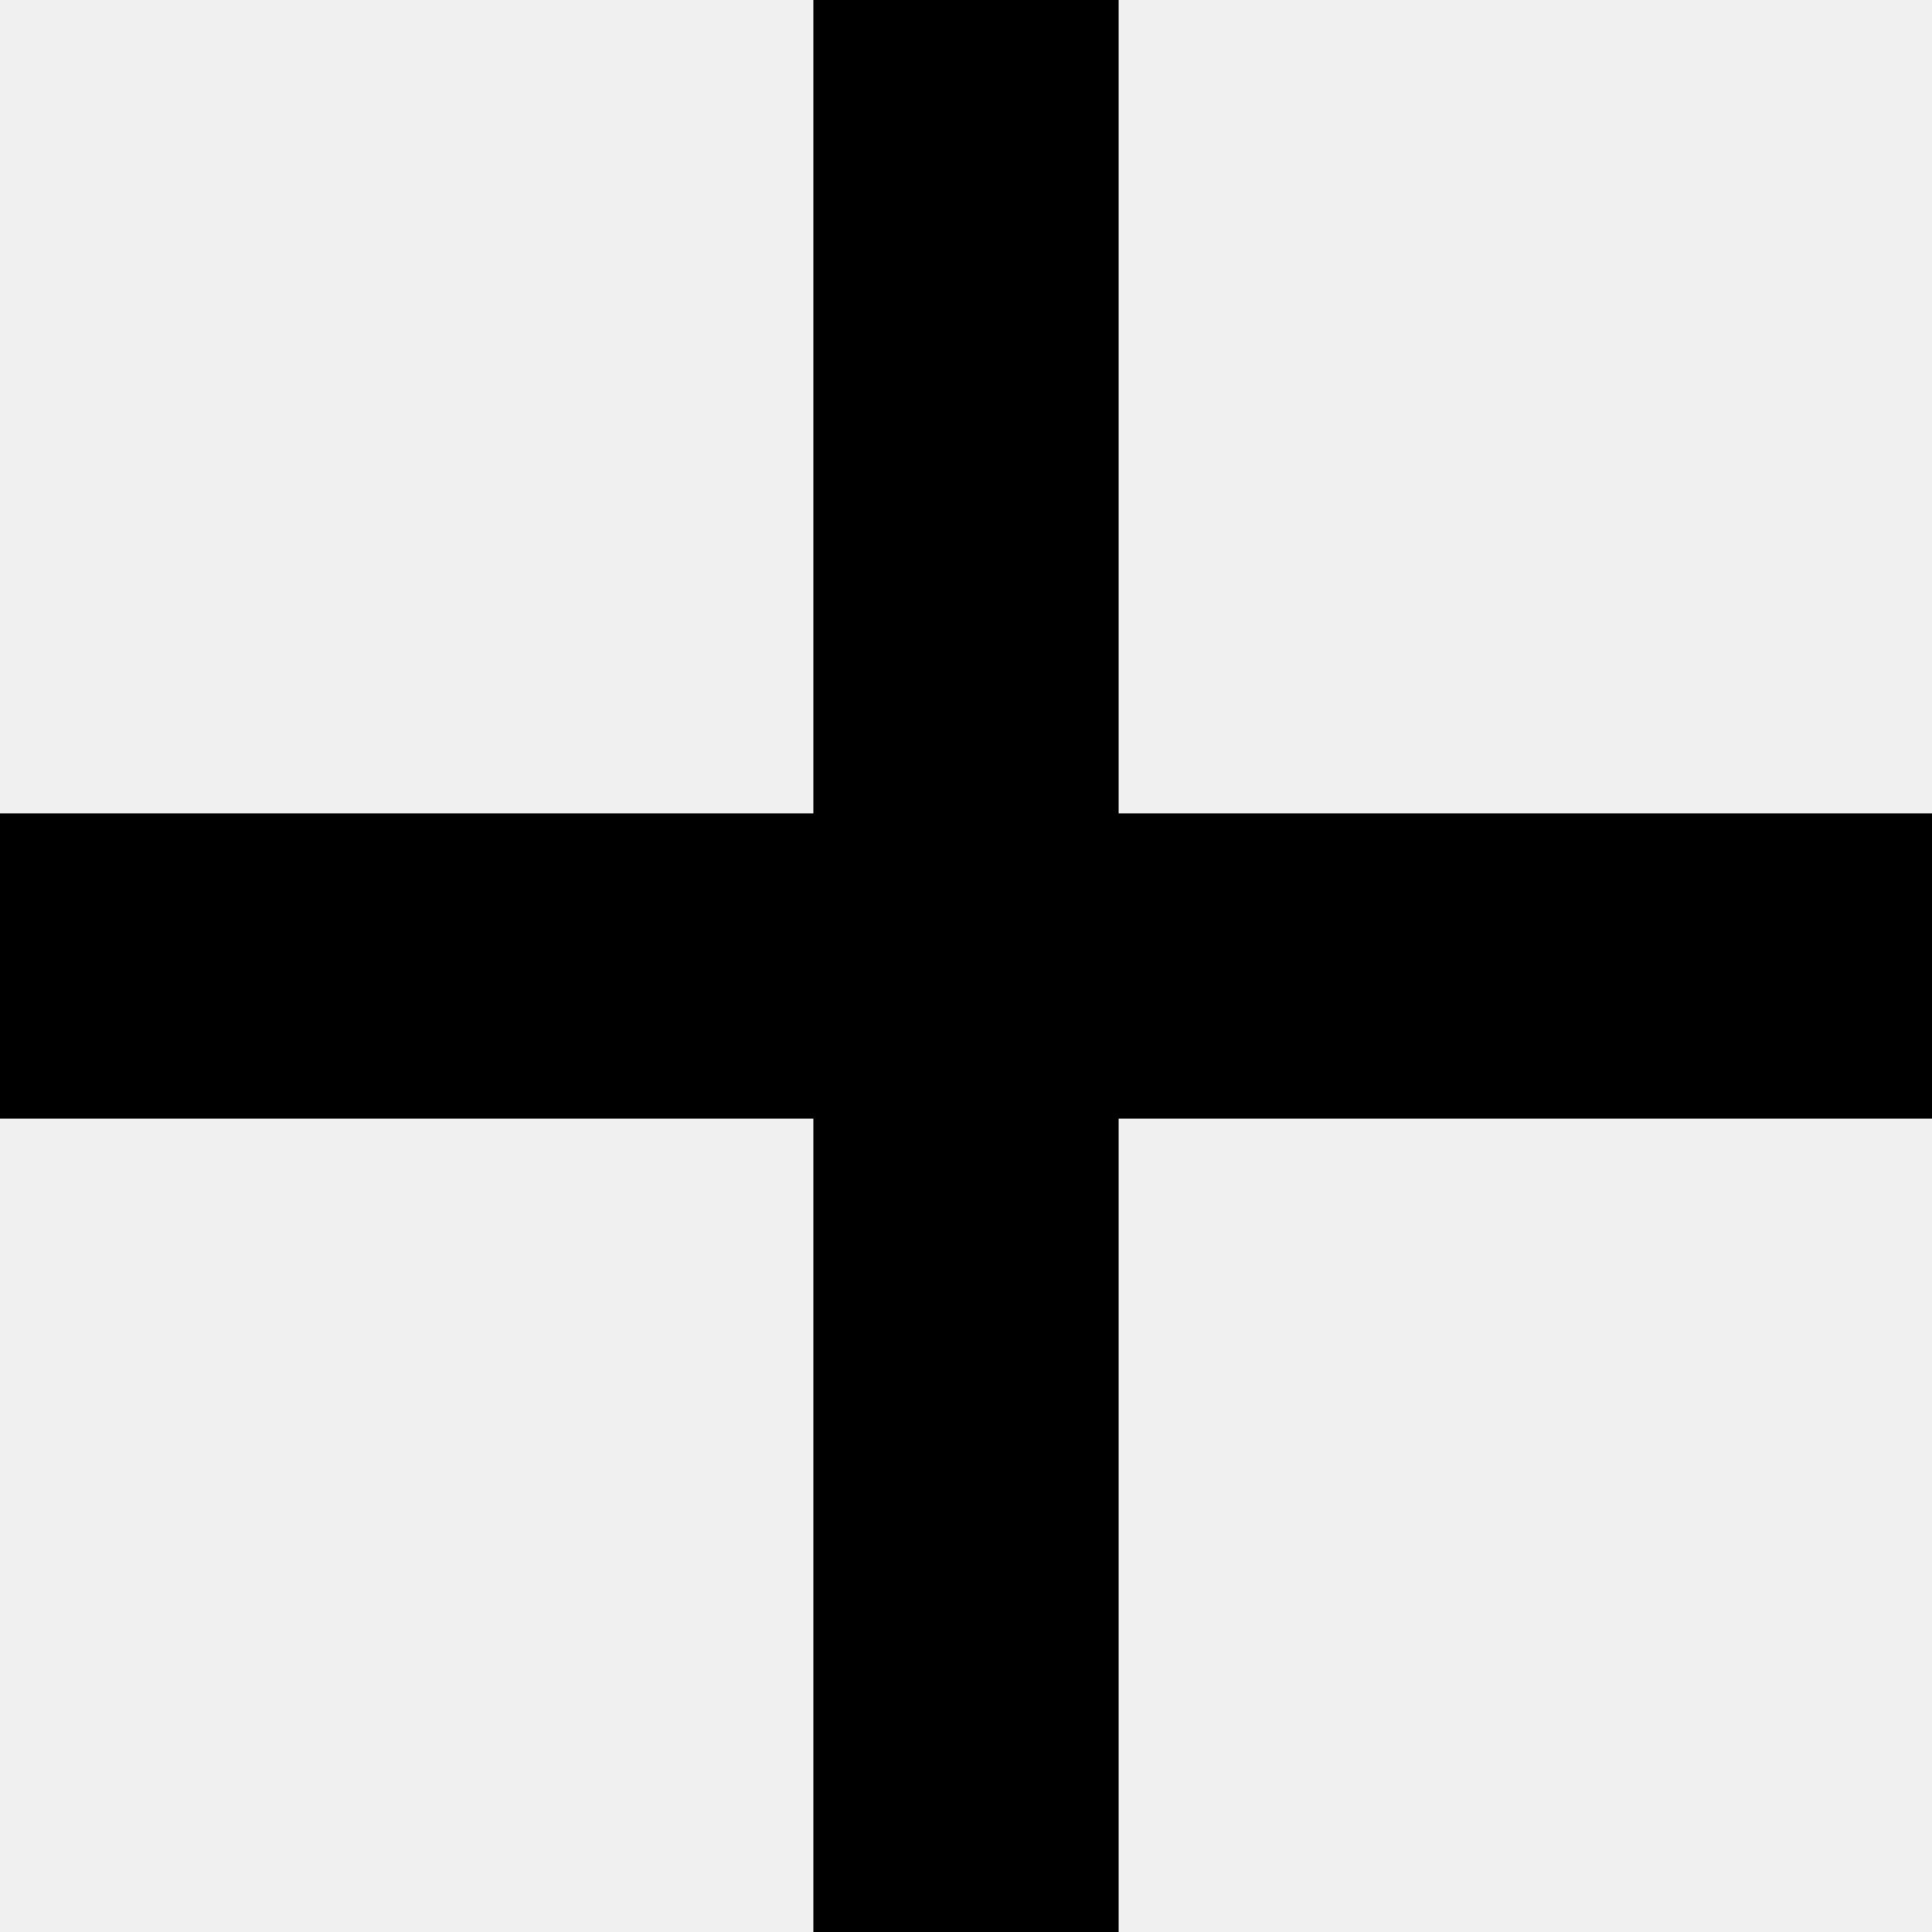
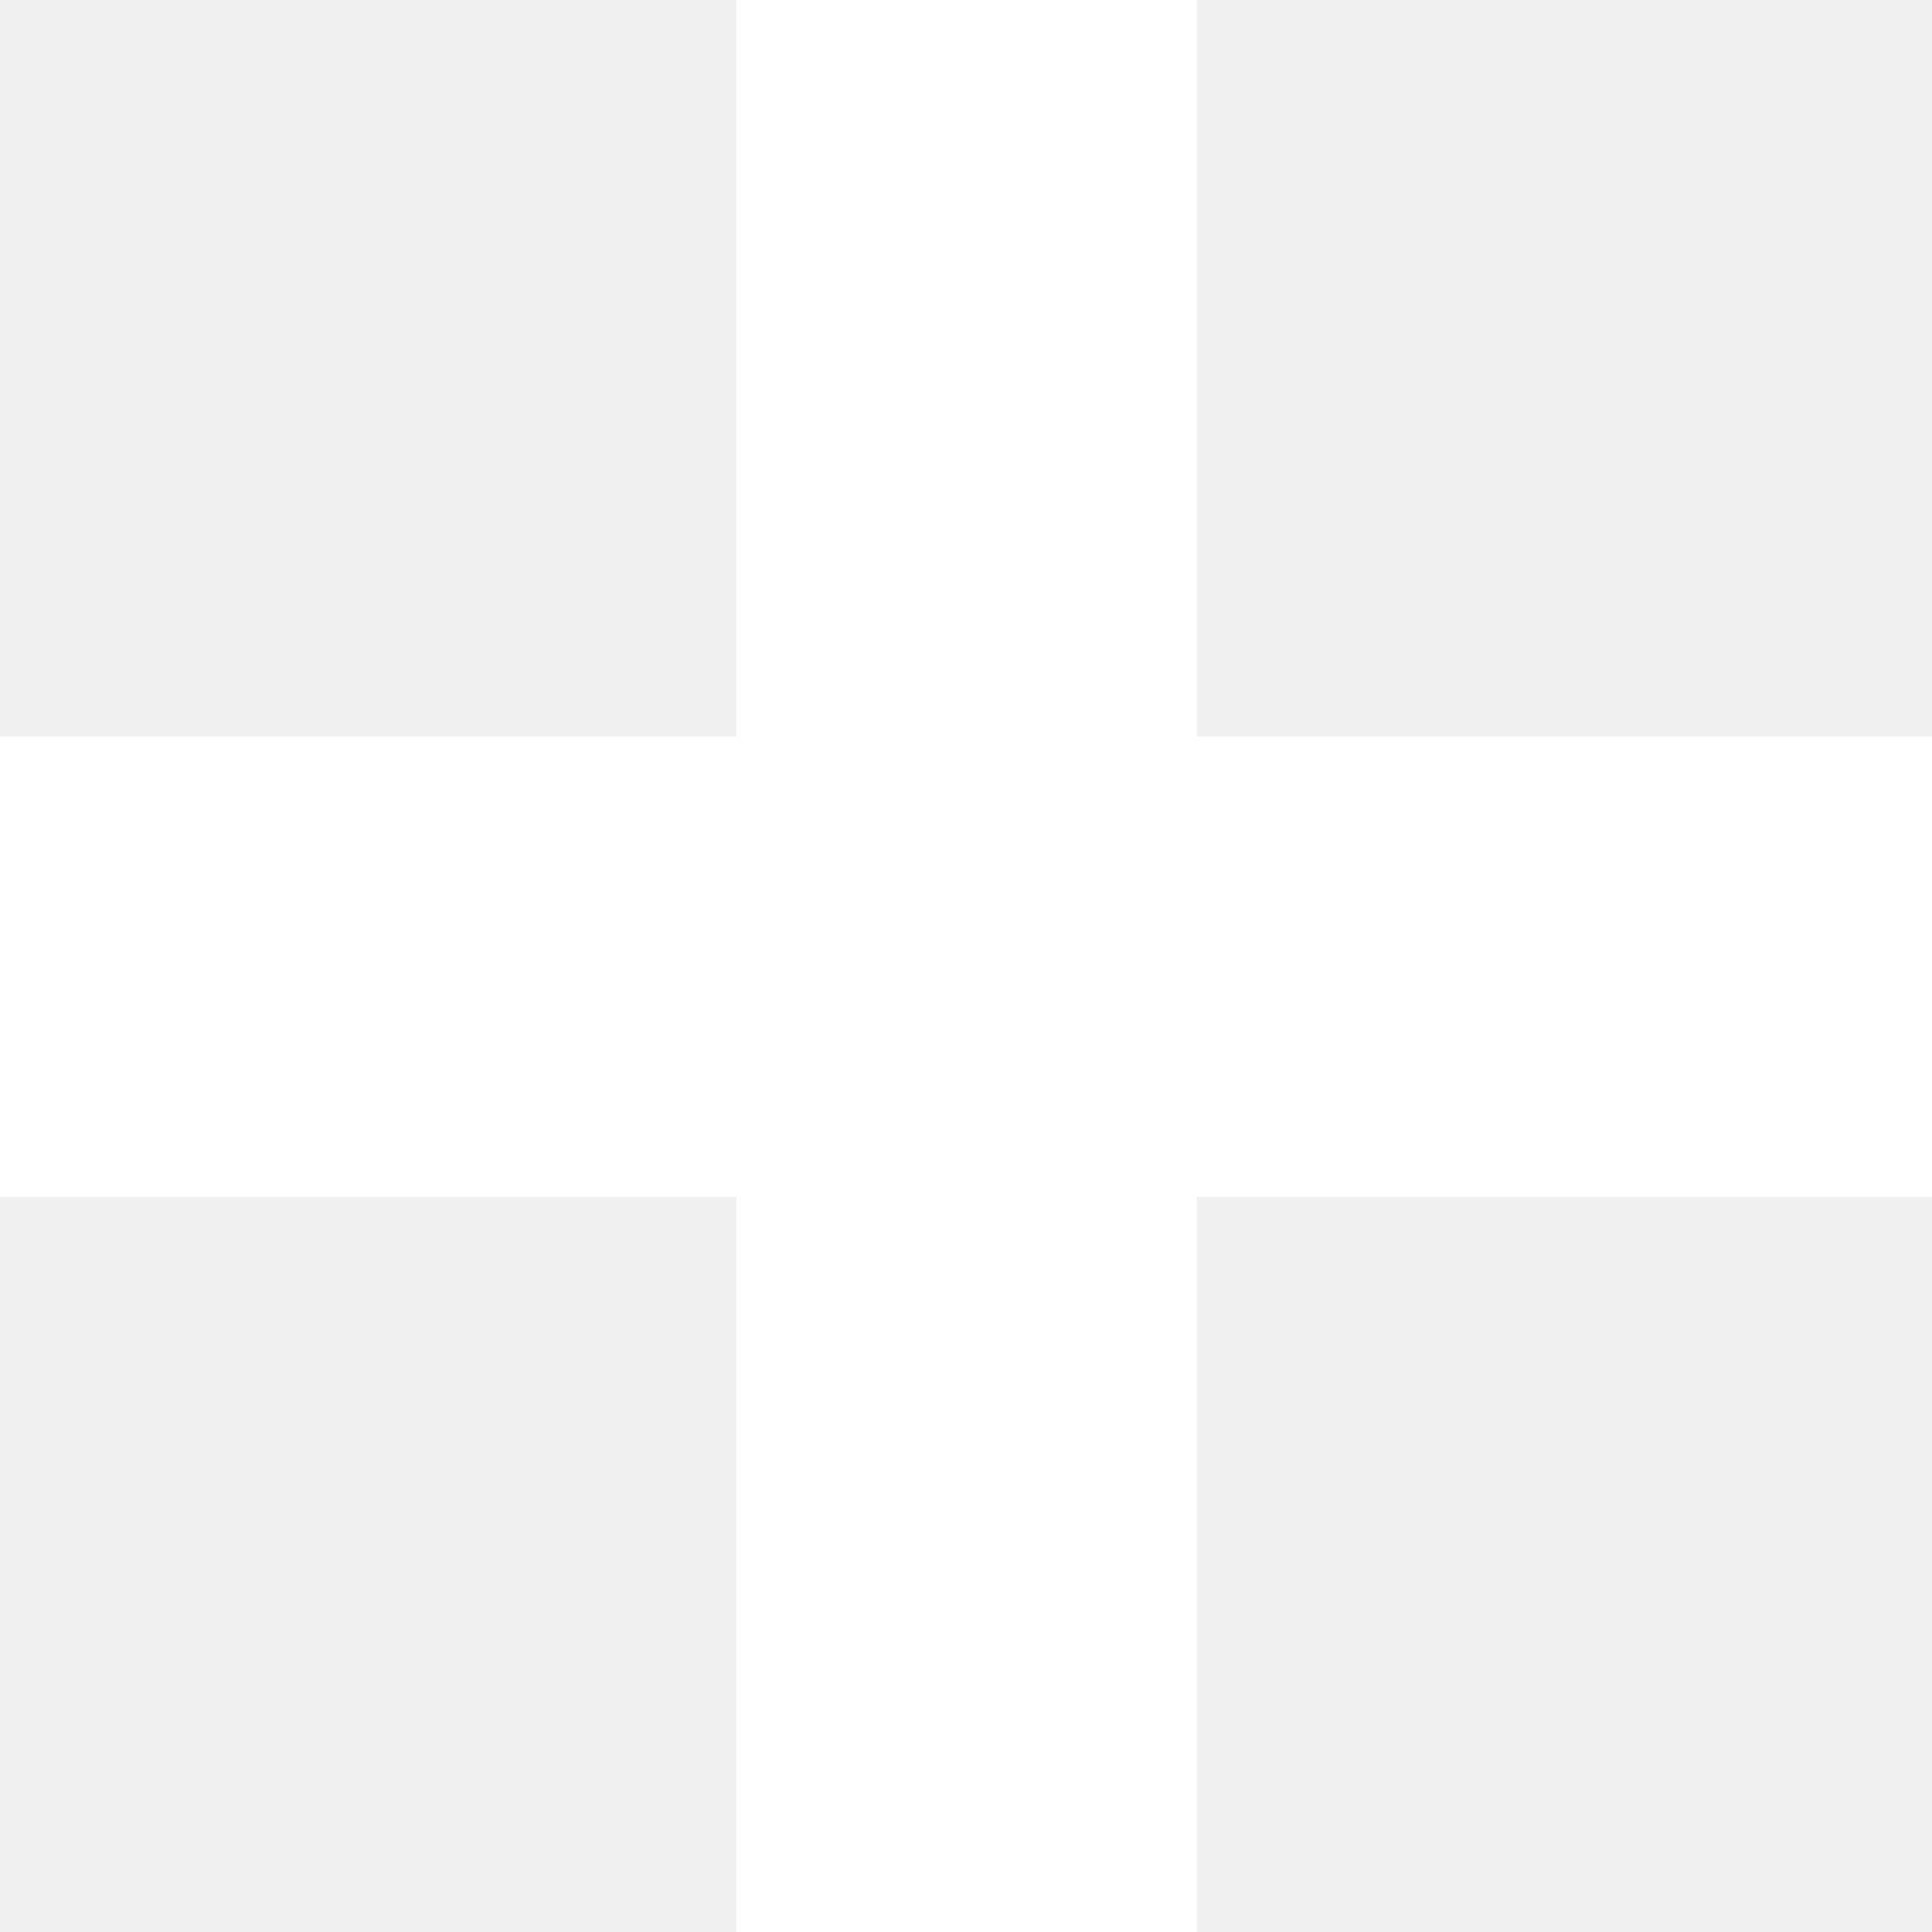
- <svg xmlns="http://www.w3.org/2000/svg" viewBox="0 0 50 50">
+ <svg xmlns="http://www.w3.org/2000/svg" viewBox="0 0 14.85 14.85">
+   <defs>
+     <style>.cls-1{fill:#fff;}</style>
+   </defs>
  <g id="Layer_2" data-name="Layer 2">
-     <g id="Common">
-       <polygon class="cls-1" points="50 21.05 28.95 21.05 28.95 0 21.05 0 21.05 21.05 0 21.05 0 28.95 21.05 28.95 21.05 50 28.95 50 28.95 28.95 50 28.95 50 21.05" />
+     <g id="Isolation_Mode" data-name="Isolation Mode">
+       <rect class="cls-1" x="5.66" width="3.54" height="14.85" transform="translate(14.85 0) rotate(90)" />
+       <rect class="cls-1" x="5.66" width="3.54" height="14.85" />
    </g>
  </g>
</svg>
